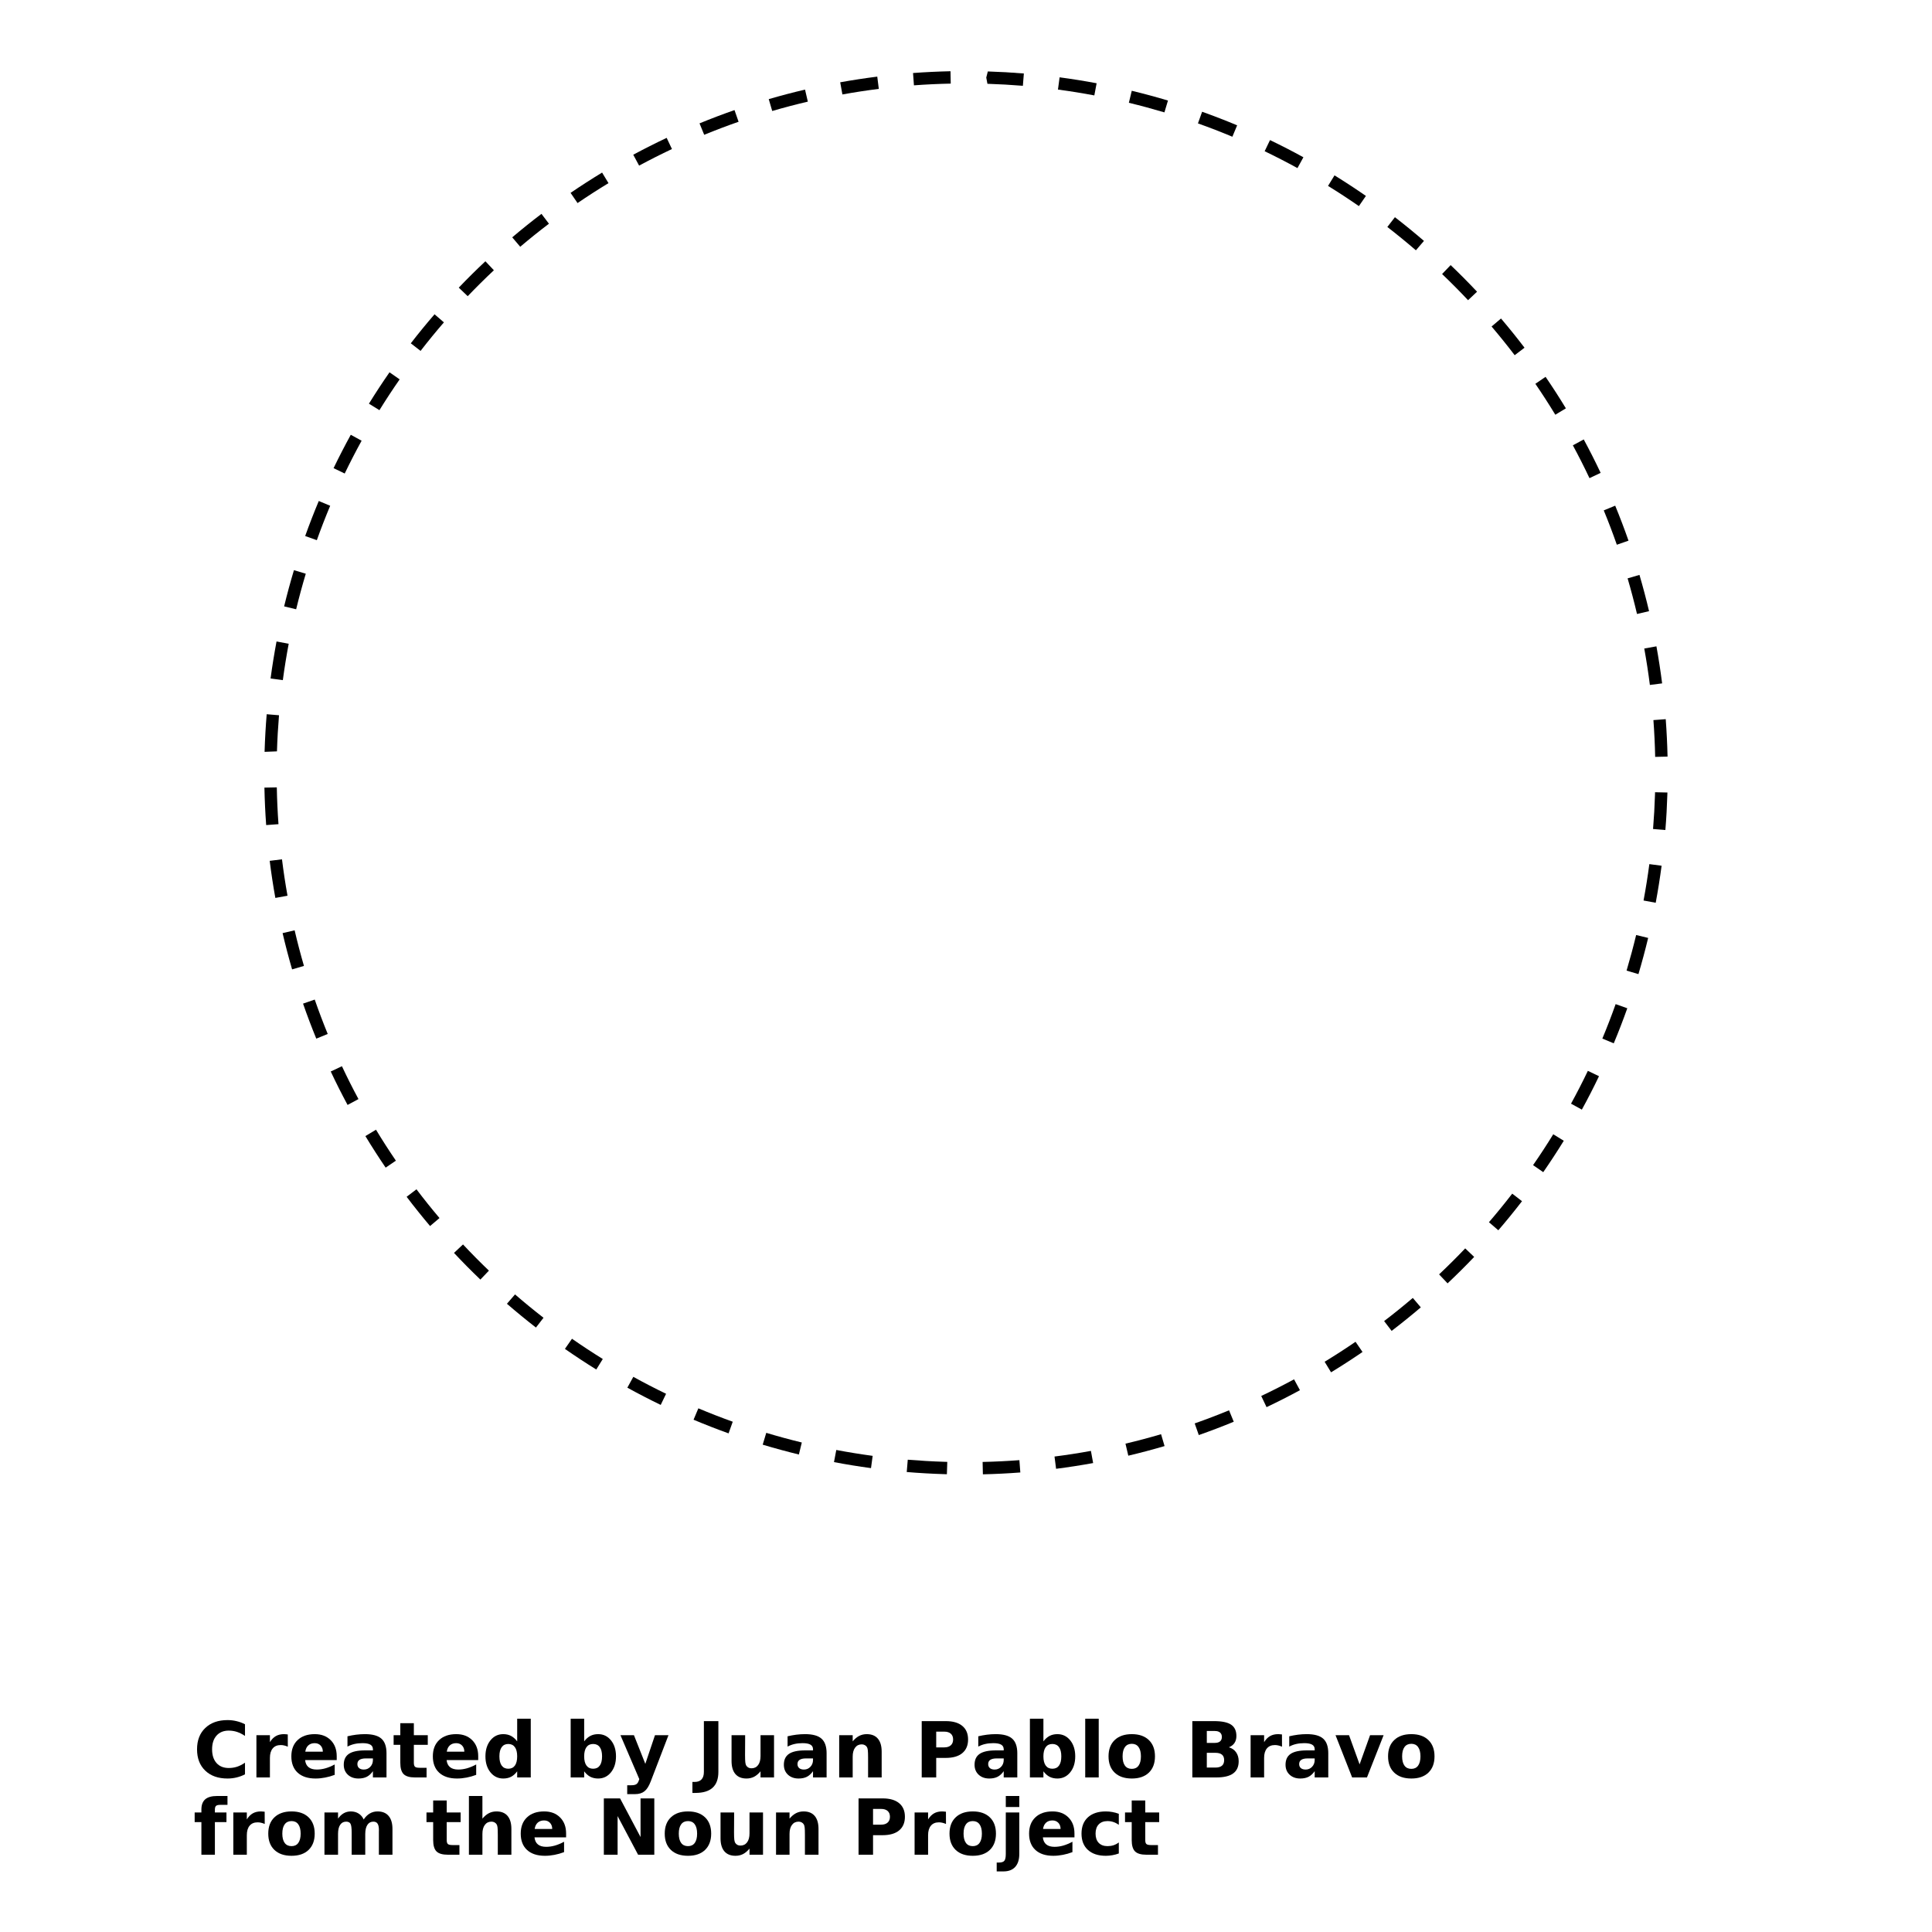
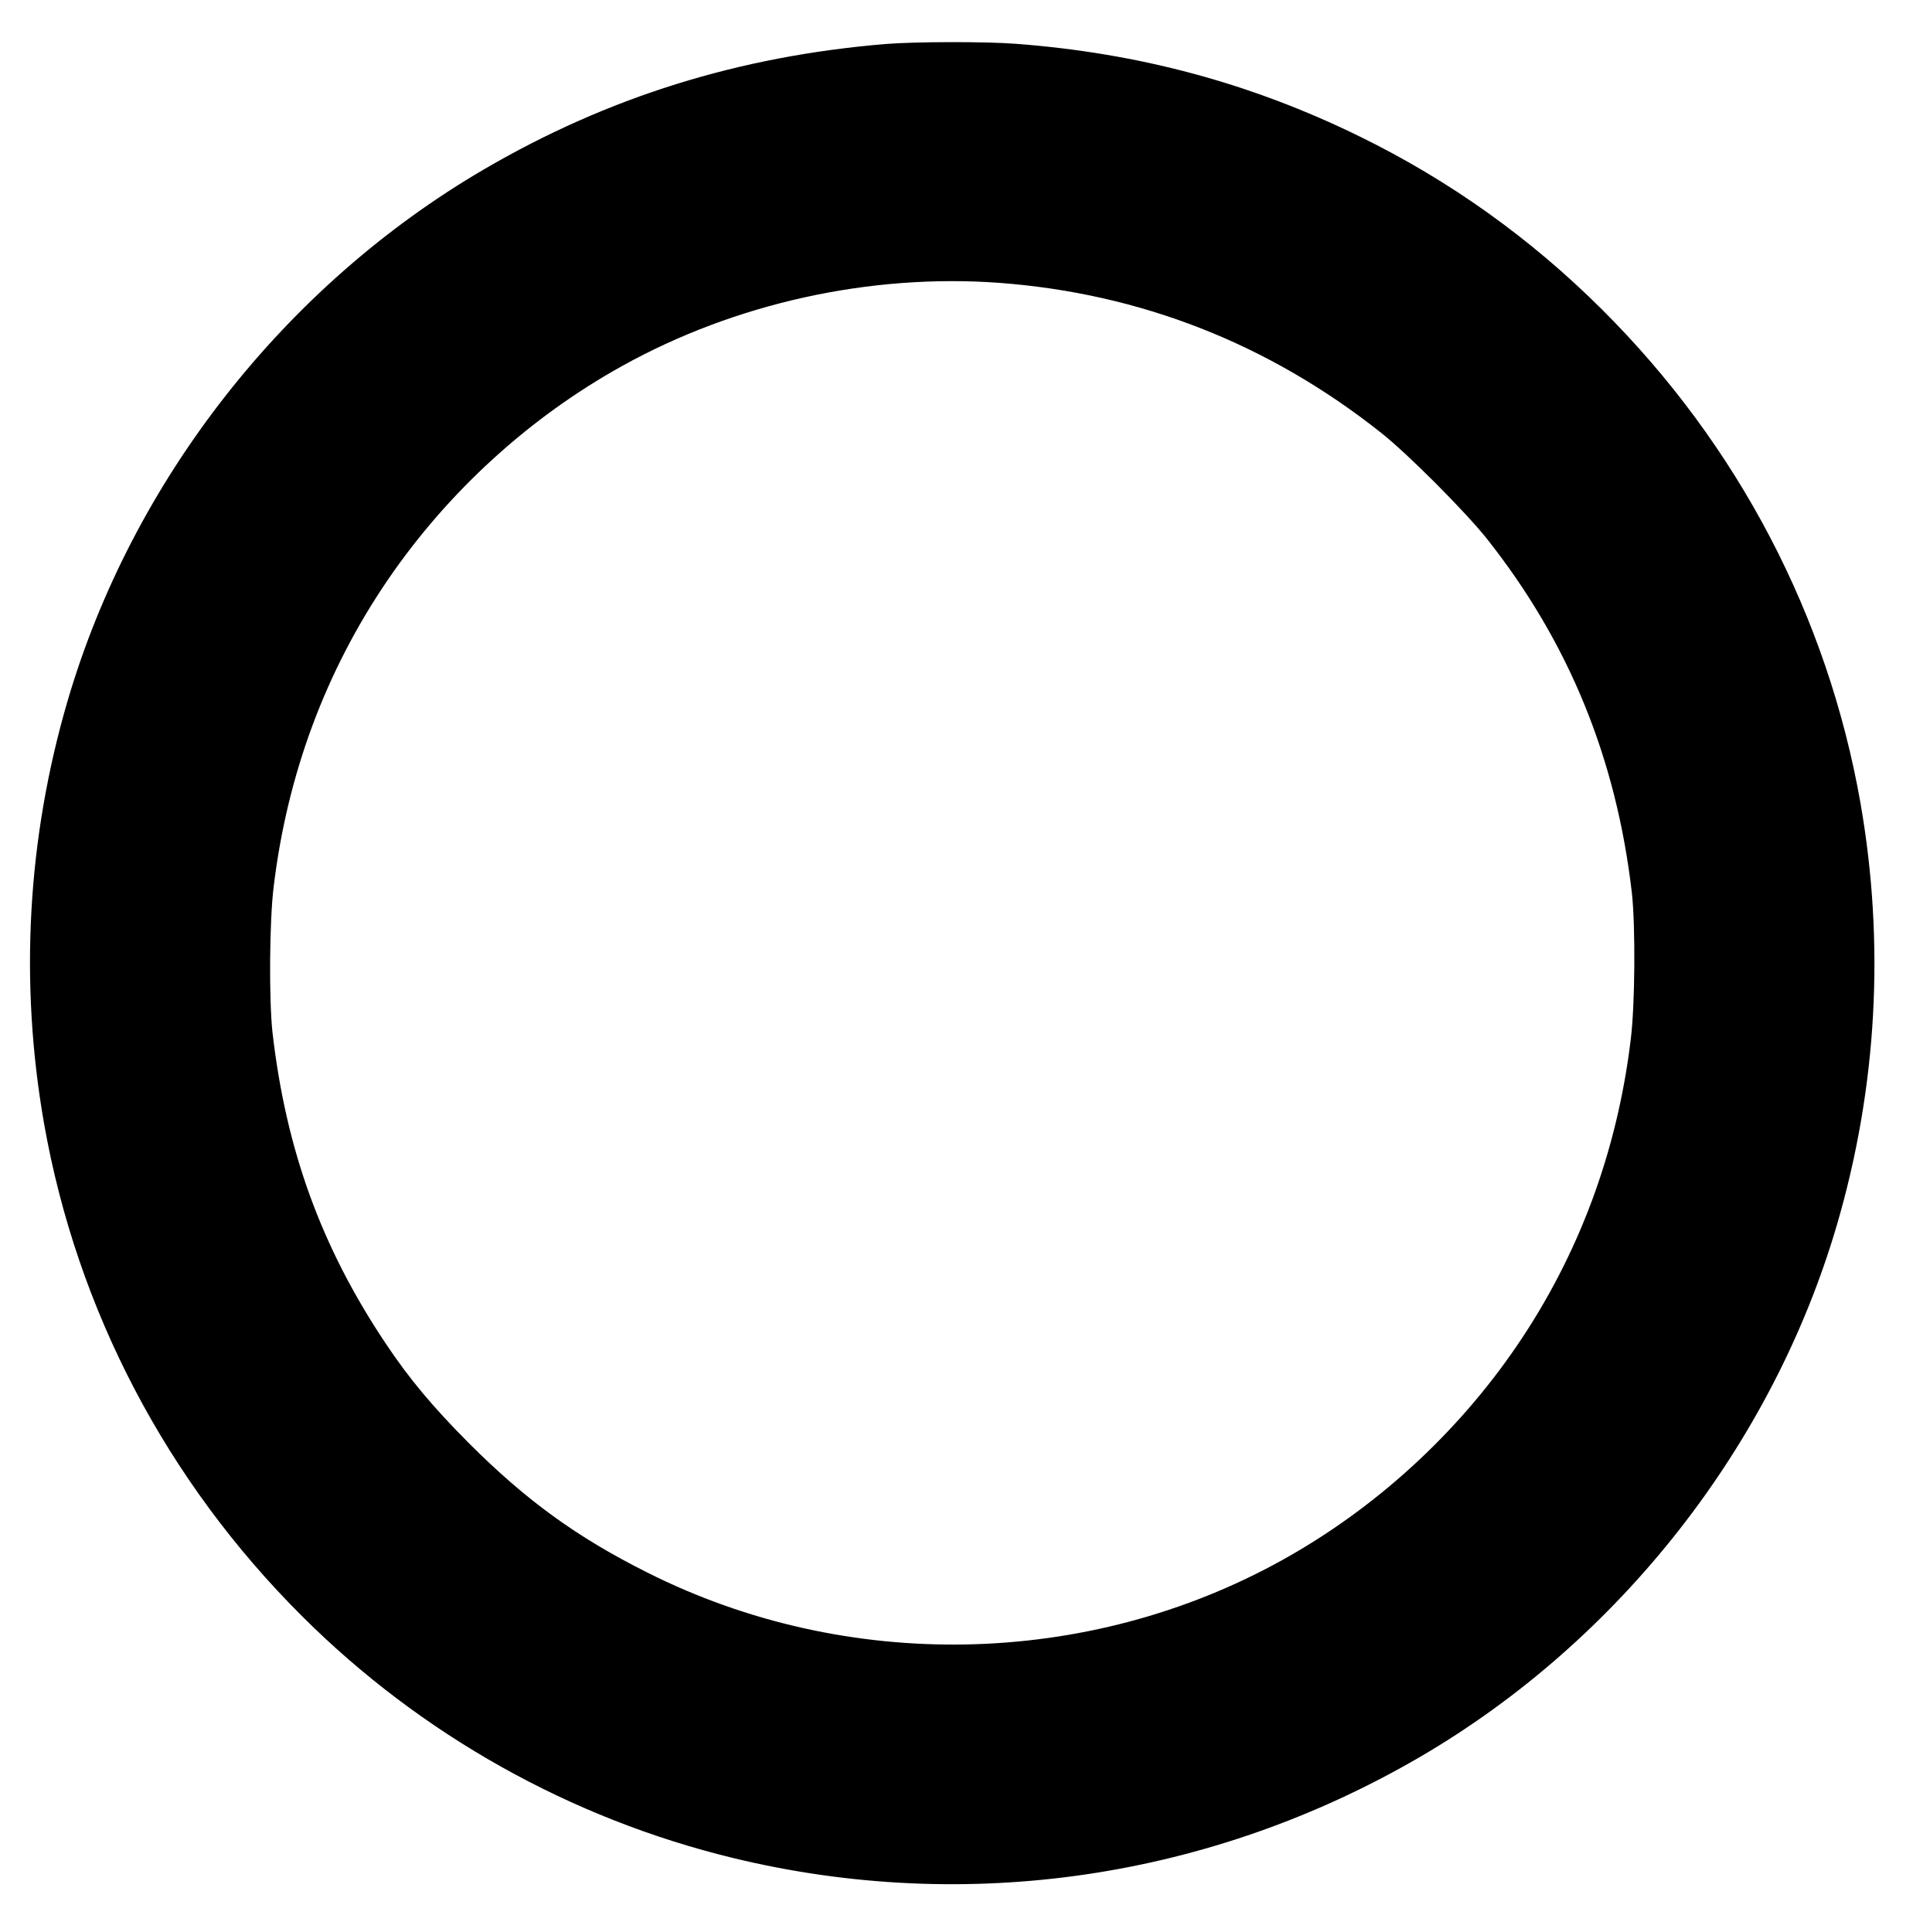
- <svg xmlns="http://www.w3.org/2000/svg" xmlns:xlink="http://www.w3.org/1999/xlink" width="700pt" height="700pt" version="1.1" viewBox="0 0 700 700">
-   <defs>
-     <symbol id="v" overflow="visible">
-       <path d="m18.766-1.125c-0.969 0.5-1.98 0.875-3.031 1.125-1.043 0.258-2.137 0.391-3.281 0.391-3.398 0-6.09-0.945-8.078-2.844-1.992-1.906-2.984-4.484-2.984-7.734 0-3.258 0.992-5.836 2.984-7.734 1.988-1.906 4.68-2.859 8.078-2.859 1.145 0 2.238 0.133 3.281 0.391 1.051 0.25 2.062 0.625 3.031 1.125v4.219c-0.98-0.656-1.945-1.141-2.891-1.453-0.949-0.312-1.949-0.469-3-0.469-1.875 0-3.352 0.605-4.422 1.812-1.074 1.199-1.609 2.856-1.609 4.969 0 2.106 0.535 3.762 1.609 4.969 1.07 1.199 2.547 1.797 4.422 1.797 1.051 0 2.051-0.148 3-0.453 0.945-0.312 1.91-0.801 2.891-1.469z" />
-     </symbol>
-     <symbol id="d" overflow="visible">
-       <path d="m13.734-11.141c-0.438-0.195-0.871-0.344-1.297-0.438-0.418-0.102-0.84-0.156-1.266-0.156-1.262 0-2.231 0.406-2.906 1.219-0.68 0.805-1.016 1.953-1.016 3.453v7.062h-4.891v-15.312h4.891v2.516c0.625-1 1.344-1.727 2.156-2.188 0.82-0.469 1.801-0.703 2.938-0.703 0.164 0 0.344 0.012 0.531 0.031 0.195 0.012 0.477 0.039 0.844 0.078z" />
-     </symbol>
-     <symbol id="c" overflow="visible">
-       <path d="m17.641-7.703v1.406h-11.453c0.125 1.148 0.539 2.008 1.25 2.578 0.707 0.574 1.703 0.859 2.984 0.859 1.031 0 2.082-0.148 3.156-0.453 1.082-0.312 2.191-0.773 3.328-1.391v3.766c-1.156 0.438-2.312 0.766-3.469 0.984-1.156 0.227-2.312 0.344-3.469 0.344-2.773 0-4.93-0.703-6.469-2.109-1.531-1.406-2.297-3.379-2.297-5.922 0-2.5 0.754-4.461 2.266-5.891 1.508-1.438 3.582-2.156 6.219-2.156 2.406 0 4.332 0.73 5.781 2.188 1.445 1.449 2.172 3.383 2.172 5.797zm-5.031-1.625c0-0.926-0.273-1.672-0.812-2.234-0.543-0.57-1.25-0.859-2.125-0.859-0.949 0-1.719 0.266-2.312 0.797s-0.965 1.297-1.109 2.297z" />
-     </symbol>
-     <symbol id="b" overflow="visible">
-       <path d="m9.219-6.891c-1.023 0-1.793 0.172-2.312 0.516-0.512 0.344-0.766 0.855-0.766 1.531 0 0.625 0.207 1.117 0.625 1.469 0.414 0.344 0.988 0.516 1.719 0.516 0.926 0 1.703-0.328 2.328-0.984 0.633-0.664 0.953-1.492 0.953-2.484v-0.562zm7.469-1.844v8.734h-4.922v-2.266c-0.656 0.93-1.398 1.605-2.219 2.031-0.824 0.414-1.824 0.625-3 0.625-1.586 0-2.871-0.457-3.859-1.375-0.992-0.926-1.484-2.129-1.484-3.609 0-1.789 0.613-3.102 1.844-3.938 1.238-0.844 3.18-1.266 5.828-1.266h2.891v-0.391c0-0.77-0.309-1.332-0.922-1.688-0.617-0.363-1.57-0.547-2.859-0.547-1.055 0-2.031 0.105-2.938 0.312-0.898 0.211-1.73 0.523-2.5 0.938v-3.734c1.039-0.25 2.086-0.441 3.141-0.578 1.062-0.133 2.125-0.203 3.188-0.203 2.758 0 4.75 0.547 5.969 1.641 1.227 1.086 1.844 2.856 1.844 5.312z" />
-     </symbol>
-     <symbol id="e" overflow="visible">
-       <path d="m7.703-19.656v4.344h5.047v3.5h-5.047v6.5c0 0.711 0.141 1.188 0.422 1.438s0.836 0.375 1.672 0.375h2.516v3.5h-4.188c-1.938 0-3.312-0.398-4.125-1.203-0.805-0.812-1.203-2.18-1.203-4.109v-6.5h-2.422v-3.5h2.422v-4.344z" />
-     </symbol>
-     <symbol id="l" overflow="visible">
-       <path d="m12.766-13.078v-8.203h4.922v21.281h-4.922v-2.219c-0.668 0.906-1.406 1.57-2.219 1.984s-1.758 0.625-2.828 0.625c-1.887 0-3.434-0.75-4.641-2.25-1.211-1.5-1.812-3.426-1.812-5.781 0-2.363 0.602-4.297 1.812-5.797 1.207-1.5 2.754-2.25 4.641-2.25 1.062 0 2 0.215 2.812 0.641 0.82 0.43 1.566 1.086 2.234 1.969zm-3.219 9.922c1.039 0 1.836-0.379 2.391-1.141 0.551-0.77 0.828-1.883 0.828-3.344 0-1.457-0.277-2.566-0.828-3.328-0.555-0.77-1.352-1.156-2.391-1.156-1.043 0-1.84 0.387-2.391 1.156-0.555 0.762-0.828 1.871-0.828 3.328 0 1.461 0.273 2.574 0.828 3.344 0.551 0.762 1.348 1.141 2.391 1.141z" />
-     </symbol>
-     <symbol id="f" overflow="visible">
-       <path d="m10.5-3.156c1.051 0 1.852-0.379 2.406-1.141 0.551-0.77 0.828-1.883 0.828-3.344 0-1.457-0.277-2.566-0.828-3.328-0.555-0.77-1.355-1.156-2.406-1.156-1.055 0-1.859 0.387-2.422 1.156-0.555 0.773-0.828 1.883-0.828 3.328 0 1.449 0.273 2.559 0.828 3.328 0.562 0.773 1.367 1.156 2.422 1.156zm-3.25-9.922c0.676-0.883 1.422-1.539 2.234-1.969 0.82-0.426 1.766-0.641 2.828-0.641 1.895 0 3.445 0.75 4.656 2.25 1.207 1.5 1.812 3.434 1.812 5.797 0 2.356-0.605 4.281-1.812 5.781-1.211 1.5-2.762 2.25-4.656 2.25-1.062 0-2.008-0.211-2.828-0.625-0.812-0.426-1.559-1.086-2.234-1.984v2.219h-4.891v-21.281h4.891z" />
-     </symbol>
-     <symbol id="k" overflow="visible">
-       <path d="m0.344-15.312h4.891l4.125 10.391 3.5-10.391h4.891l-6.438 16.766c-0.648 1.695-1.402 2.883-2.266 3.562-0.867 0.688-2 1.031-3.406 1.031h-2.844v-3.219h1.531c0.832 0 1.438-0.137 1.812-0.406 0.383-0.262 0.68-0.73 0.891-1.406l0.141-0.422z" />
-     </symbol>
-     <symbol id="j" overflow="visible">
-       <path d="m2.578-20.406h5.25v18.422c0 2.539-0.695 4.441-2.078 5.703-1.375 1.258-3.461 1.891-6.25 1.891h-1.078v-3.984h0.828c1.094 0 1.922-0.309 2.484-0.922 0.562-0.605 0.844-1.5 0.844-2.688z" />
-     </symbol>
-     <symbol id="i" overflow="visible">
-       <path d="m2.188-5.969v-9.344h4.922v1.531c0 0.836-0.008 1.875-0.016 3.125-0.012 1.25-0.016 2.086-0.016 2.5 0 1.242 0.031 2.133 0.094 2.672 0.07 0.543 0.18 0.934 0.328 1.172 0.207 0.324 0.473 0.574 0.797 0.75 0.32 0.168 0.691 0.25 1.109 0.25 1.02 0 1.82-0.391 2.406-1.172 0.582-0.781 0.875-1.867 0.875-3.266v-7.562h4.891v15.312h-4.891v-2.219c-0.742 0.898-1.523 1.559-2.344 1.984-0.824 0.414-1.734 0.625-2.734 0.625-1.762 0-3.106-0.539-4.031-1.625-0.93-1.082-1.391-2.66-1.391-4.734z" />
-     </symbol>
-     <symbol id="h" overflow="visible">
-       <path d="m17.75-9.328v9.328h-4.922v-7.141c0-1.32-0.031-2.234-0.094-2.734s-0.168-0.867-0.312-1.109c-0.188-0.312-0.449-0.555-0.781-0.734-0.324-0.176-0.695-0.266-1.109-0.266-1.023 0-1.824 0.398-2.406 1.188-0.586 0.781-0.875 1.871-0.875 3.266v7.531h-4.891v-15.312h4.891v2.234c0.738-0.883 1.52-1.539 2.344-1.969 0.832-0.426 1.75-0.641 2.75-0.641 1.77 0 3.113 0.547 4.031 1.641 0.914 1.086 1.375 2.656 1.375 4.719z" />
-     </symbol>
-     <symbol id="g" overflow="visible">
-       <path d="m2.578-20.406h8.734c2.594 0 4.582 0.578 5.969 1.734 1.395 1.148 2.094 2.789 2.094 4.922 0 2.137-0.699 3.781-2.094 4.938-1.387 1.156-3.375 1.734-5.969 1.734h-3.484v7.078h-5.25zm5.25 3.812v5.703h2.922c1.02 0 1.805-0.25 2.359-0.75 0.562-0.5 0.844-1.203 0.844-2.109 0-0.914-0.281-1.617-0.844-2.109-0.555-0.488-1.34-0.734-2.359-0.734z" />
-     </symbol>
-     <symbol id="u" overflow="visible">
-       <path d="m2.359-21.281h4.891v21.281h-4.891z" />
-     </symbol>
-     <symbol id="a" overflow="visible">
-       <path d="m9.641-12.188c-1.086 0-1.914 0.391-2.484 1.172-0.574 0.781-0.859 1.906-0.859 3.375s0.285 2.594 0.859 3.375c0.57 0.773 1.398 1.156 2.484 1.156 1.062 0 1.875-0.383 2.438-1.156 0.57-0.781 0.859-1.906 0.859-3.375s-0.289-2.594-0.859-3.375c-0.562-0.781-1.375-1.172-2.438-1.172zm0-3.5c2.633 0 4.691 0.715 6.172 2.141 1.477 1.418 2.219 3.387 2.219 5.906 0 2.512-0.742 4.481-2.219 5.906-1.48 1.418-3.539 2.125-6.172 2.125-2.648 0-4.715-0.707-6.203-2.125-1.492-1.426-2.234-3.394-2.234-5.906 0-2.519 0.742-4.488 2.234-5.906 1.488-1.426 3.555-2.141 6.203-2.141z" />
-     </symbol>
-     <symbol id="t" overflow="visible">
-       <path d="m10.75-12.516c0.82 0 1.445-0.18 1.875-0.547 0.438-0.363 0.656-0.898 0.656-1.609 0-0.695-0.219-1.227-0.656-1.594-0.43-0.375-1.055-0.562-1.875-0.562h-2.922v4.312zm0.172 8.938c1.062 0 1.859-0.223 2.391-0.672 0.531-0.445 0.797-1.125 0.797-2.031 0-0.883-0.266-1.547-0.797-1.984-0.523-0.438-1.32-0.656-2.391-0.656h-3.094v5.344zm4.891-7.344c1.133 0.324 2.008 0.93 2.625 1.812 0.625 0.887 0.938 1.969 0.938 3.25 0 1.969-0.668 3.438-2 4.406-1.336 0.969-3.356 1.453-6.062 1.453h-8.734v-20.406h7.891c2.832 0 4.883 0.43 6.156 1.281 1.281 0.855 1.922 2.227 1.922 4.109 0 1-0.234 1.852-0.703 2.547-0.469 0.688-1.148 1.203-2.031 1.547z" />
-     </symbol>
-     <symbol id="s" overflow="visible">
-       <path d="m0.422-15.312h4.891l3.828 10.578 3.797-10.578h4.906l-6.031 15.312h-5.375z" />
-     </symbol>
-     <symbol id="r" overflow="visible">
-       <path d="m12.422-21.281v3.219h-2.703c-0.688 0-1.172 0.125-1.453 0.375-0.273 0.25-0.406 0.688-0.406 1.312v1.062h4.188v3.5h-4.188v11.812h-4.891v-11.812h-2.438v-3.5h2.438v-1.062c0-1.664 0.461-2.898 1.391-3.703 0.926-0.801 2.367-1.203 4.328-1.203z" />
-     </symbol>
-     <symbol id="q" overflow="visible">
-       <path d="m16.547-12.766c0.613-0.945 1.348-1.672 2.203-2.172 0.852-0.5 1.789-0.75 2.812-0.75 1.758 0 3.098 0.547 4.016 1.641 0.926 1.086 1.391 2.656 1.391 4.719v9.328h-4.922v-7.984-0.359c0.008-0.133 0.016-0.32 0.016-0.562 0-1.082-0.164-1.863-0.484-2.344-0.312-0.488-0.824-0.734-1.531-0.734-0.93 0-1.648 0.387-2.156 1.156-0.512 0.762-0.773 1.867-0.781 3.312v7.516h-4.922v-7.984c0-1.695-0.148-2.785-0.438-3.266-0.293-0.488-0.812-0.734-1.562-0.734-0.938 0-1.664 0.387-2.172 1.156-0.512 0.762-0.766 1.859-0.766 3.297v7.531h-4.922v-15.312h4.922v2.234c0.602-0.863 1.289-1.516 2.062-1.953 0.781-0.438 1.641-0.656 2.578-0.656 1.062 0 2 0.258 2.812 0.766 0.812 0.512 1.426 1.23 1.844 2.156z" />
-     </symbol>
-     <symbol id="p" overflow="visible">
-       <path d="m17.75-9.328v9.328h-4.922v-7.109c0-1.344-0.031-2.266-0.094-2.766s-0.168-0.867-0.312-1.109c-0.188-0.312-0.449-0.555-0.781-0.734-0.324-0.176-0.695-0.266-1.109-0.266-1.023 0-1.824 0.398-2.406 1.188-0.586 0.781-0.875 1.871-0.875 3.266v7.531h-4.891v-21.281h4.891v8.203c0.738-0.883 1.52-1.539 2.344-1.969 0.832-0.426 1.75-0.641 2.75-0.641 1.77 0 3.113 0.547 4.031 1.641 0.914 1.086 1.375 2.656 1.375 4.719z" />
-     </symbol>
-     <symbol id="o" overflow="visible">
-       <path d="m2.578-20.406h5.875l7.422 14v-14h4.984v20.406h-5.875l-7.422-14v14h-4.984z" />
-     </symbol>
-     <symbol id="n" overflow="visible">
-       <path d="m2.359-15.312h4.891v15.031c0 2.051-0.496 3.617-1.484 4.703-0.98 1.082-2.406 1.625-4.281 1.625h-2.422v-3.219h0.859c0.926 0 1.562-0.211 1.906-0.625 0.352-0.418 0.531-1.246 0.531-2.484zm0-5.969h4.891v4h-4.891z" />
-     </symbol>
-     <symbol id="m" overflow="visible">
-       <path d="m14.719-14.828v3.984c-0.656-0.457-1.324-0.797-2-1.016-0.668-0.219-1.359-0.328-2.078-0.328-1.367 0-2.434 0.402-3.203 1.203-0.762 0.793-1.141 1.906-1.141 3.344 0 1.43 0.379 2.543 1.141 3.344 0.77 0.793 1.836 1.188 3.203 1.188 0.758 0 1.484-0.109 2.172-0.328 0.688-0.227 1.32-0.566 1.906-1.016v4c-0.762 0.281-1.539 0.488-2.328 0.625-0.781 0.145-1.574 0.219-2.375 0.219-2.762 0-4.922-0.707-6.484-2.125-1.555-1.414-2.328-3.383-2.328-5.906 0-2.531 0.773-4.504 2.328-5.922 1.562-1.414 3.723-2.125 6.484-2.125 0.801 0 1.594 0.074 2.375 0.219 0.781 0.137 1.555 0.352 2.328 0.641z" />
-     </symbol>
-   </defs>
-   <g>
-     <path d="m183.67 472.38c3.43 2.965 6.93 5.836 10.512 8.617l2.746-3.543c-3.516-2.731-6.961-5.555-10.324-8.465z" />
-     <path d="m166.22 104.22 3.238 3.094c3.078-3.211 6.238-6.344 9.484-9.395l-3.074-3.258c-3.301 3.094-6.516 6.285-9.648 9.559z" />
-     <path d="m185.59 85.992 2.898 3.414c3.391-2.875 6.859-5.66 10.406-8.352l-2.711-3.566c-3.602 2.734-7.137 5.57-10.594 8.504z" />
-     <path d="m133.67 146.26 3.805 2.352c2.348-3.789 4.789-7.516 7.328-11.16l-3.676-2.559c-2.578 3.711-5.066 7.5-7.457 11.367z" />
-     <path d="m204.68 488.73c3.715 2.582 7.504 5.074 11.359 7.469l2.363-3.805c-3.789-2.352-7.516-4.801-11.16-7.34z" />
-     <path d="m164.49 453.95c3.094 3.305 6.285 6.531 9.559 9.664l3.094-3.238c-3.211-3.078-6.344-6.238-9.383-9.488z" />
-     <path d="m148.84 124.39 3.543 2.746c2.723-3.523 5.547-6.973 8.453-10.336l-3.391-2.93c-2.961 3.426-5.828 6.934-8.605 10.52z" />
-     <path d="m147.33 433.62c2.734 3.606 5.566 7.141 8.488 10.598l3.422-2.898c-2.875-3.391-5.656-6.863-8.344-10.414z" />
-     <path d="m253.45 44.695 1.695 4.144c4.102-1.68 8.254-3.258 12.457-4.719l-1.477-4.234c-4.281 1.496-8.508 3.098-12.676 4.809z" />
-     <path d="m206.73 69.879 2.527 3.695c3.668-2.504 7.41-4.91 11.211-7.219l-2.32-3.828c-3.875 2.356-7.684 4.805-11.418 7.352z" />
-     <path d="m251.29 514.39c4.168 1.754 8.398 3.406 12.688 4.949l1.508-4.223c-4.211-1.508-8.367-3.129-12.457-4.852z" />
-     <path d="m276.34 523.43c4.32 1.297 8.691 2.488 13.109 3.566l1.062-4.352c-4.344-1.055-8.637-2.227-12.879-3.5z" />
-     <path d="m229.44 56.059 2.121 3.949c3.91-2.106 7.875-4.113 11.898-6.012l-1.914-4.047c-4.09 1.934-8.129 3.973-12.105 6.109z" />
-     <path d="m227.3 502.78c3.965 2.184 7.996 4.269 12.09 6.246l1.945-4.035c-4.019-1.941-7.984-3.988-11.871-6.137z" />
-     <path d="m597.78 248.17 4.441-0.57c-0.574-4.512-1.262-8.984-2.066-13.422l-4.406 0.797c0.789 4.363 1.469 8.758 2.031 13.195z" />
-     <path d="m100.29 285.28-4.484 0.086c0.094 4.551 0.301 9.078 0.633 13.574l4.461-0.328c-0.32-4.418-0.527-8.859-0.609-13.332z" />
-     <path d="m110.79 207.87-4.289-1.289c-1.297 4.324-2.484 8.695-3.555 13.121l4.352 1.051c1.055-4.34 2.219-8.633 3.492-12.883z" />
-     <path d="m101.09 259.15-4.461-0.371c-0.367 4.406-0.617 8.844-0.754 13.238l-0.012 0.395 4.484-0.18c0.137-4.394 0.387-8.75 0.742-13.082z" />
-     <path d="m104.6 233.25-4.406-0.832c-0.832 4.426-1.555 8.898-2.16 13.41l4.441 0.602c0.594-4.438 1.305-8.832 2.125-13.18z" />
-     <path d="m278.53 35.918 1.258 4.297c4.262-1.242 8.562-2.375 12.906-3.391l-1.016-4.363c-4.43 1.039-8.809 2.195-13.148 3.457z" />
-     <path d="m593.12 222.46 4.363-1.027c-1.043-4.426-2.203-8.805-3.473-13.137l-4.297 1.258c1.246 4.254 2.383 8.559 3.406 12.906z" />
-     <path d="m590.04 195.89c-1.5-4.277-3.106-8.504-4.824-12.676l-4.144 1.707c1.684 4.098 3.269 8.246 4.734 12.445z" />
-     <path d="m102.17 311.35-4.453 0.547c0.551 4.434 1.234 8.957 2.047 13.438l4.406-0.797c-0.785-4.363-1.453-8.766-2-13.188z" />
-     <path d="m119.83 388.22c1.926 4.102 3.965 8.145 6.102 12.117l3.949-2.121c-2.106-3.91-4.102-7.875-5.992-11.898z" />
-     <path d="m120.86 169.62 4.035 1.945c1.941-4.019 3.981-7.984 6.125-11.883l-3.926-2.156c-2.176 3.969-4.262 8.004-6.234 12.094z" />
-     <path d="m110.57 194.21 4.223 1.508c1.504-4.211 3.121-8.367 4.84-12.469l-4.133-1.727c-1.75 4.168-3.391 8.398-4.93 12.688z" />
-     <path d="m132.39 411.63c2.348 3.879 4.797 7.684 7.34 11.426l3.707-2.527c-2.5-3.664-4.906-7.406-7.207-11.215z" />
-     <path d="m109.8 363.63c1.48 4.277 3.086 8.508 4.797 12.688l4.144-1.695c-1.68-4.102-3.25-8.258-4.707-12.457z" />
-     <path d="m106.75 337.07-4.363 1.016c1.035 4.418 2.184 8.801 3.445 13.141l4.297-1.258c-1.238-4.254-2.367-8.555-3.379-12.898z" />
-     <path d="m599.7 274.23 4.484-0.098c-0.105-4.551-0.324-9.074-0.66-13.566l-4.461 0.34c0.324 4.402 0.543 8.848 0.637 13.324z" />
-     <path d="m555.46 422.15 3.688 2.547c2.574-3.719 5.059-7.516 7.441-11.379l-3.816-2.352c-2.34 3.801-4.777 7.531-7.312 11.184z" />
-     <path d="m540.43 118.3c2.875 3.391 5.672 6.859 8.367 10.395l3.566-2.711c-2.75-3.606-5.59-7.137-8.52-10.582z" />
-     <path d="m522.5 99.289c3.223 3.074 6.359 6.234 9.406 9.477l3.258-3.074c-3.102-3.297-6.293-6.512-9.57-9.641z" />
-     <path d="m539.47 442.83 3.402 2.922c2.949-3.43 5.812-6.945 8.582-10.539l-3.543-2.734c-2.727 3.527-5.535 6.977-8.441 10.352z" />
-     <path d="m501.49 478.65 2.723 3.555c3.598-2.75 7.125-5.59 10.57-8.527l-2.898-3.414c-3.387 2.887-6.848 5.68-10.395 8.387z" />
-     <path d="m521.41 461.73 3.074 3.258c3.293-3.106 6.504-6.301 9.637-9.582l-3.25-3.094c-3.07 3.231-6.227 6.367-9.461 9.418z" />
-     <path d="m502.66 82.238c3.527 2.731 6.973 5.547 10.348 8.449l2.922-3.402c-3.43-2.949-6.941-5.82-10.523-8.59z" />
-     <path d="m589.34 351.67 4.297 1.27c1.281-4.32 2.461-8.695 3.523-13.113l-4.352-1.051c-1.051 4.34-2.211 8.641-3.469 12.895z" />
-     <path d="m595.49 326.27 4.406 0.82c0.824-4.43 1.535-8.902 2.133-13.414l-4.441-0.59c-0.586 4.434-1.285 8.832-2.098 13.184z" />
-     <path d="m599.64 287.77c-0.133 4.223-0.367 8.418-0.707 12.594l4.461 0.359c0.352-4.242 0.586-8.516 0.715-12.785l0.027-0.797-4.484-0.098z" />
-     <path d="m481.17 67.359c3.797 2.34 7.523 4.785 11.18 7.316l2.547-3.688c-3.719-2.574-7.516-5.062-11.375-7.449z" />
-     <path d="m569.88 161.35c2.106 3.898 4.117 7.871 6.019 11.891l4.047-1.914c-1.938-4.098-3.981-8.133-6.129-12.109z" />
-     <path d="m580.56 376.29 4.133 1.727c1.723-4.102 3.367-8.379 4.906-12.703l-4.223-1.5c-1.508 4.254-3.129 8.445-4.816 12.477z" />
-     <path d="m569.21 399.88 3.926 2.156c2.144-3.898 4.234-7.973 6.211-12.109l-4.035-1.938c-1.945 4.066-4 8.062-6.102 11.891z" />
-     <path d="m556.29 139.06c2.512 3.668 4.922 7.406 7.231 11.207l3.828-2.32c-2.352-3.879-4.809-7.68-7.359-11.414z" />
-     <path d="m328.9 528.88-0.371 4.461c4.484 0.371 9.008 0.629 13.551 0.77l0.996 0.031 0.141-4.473-0.988-0.031c-4.477-0.141-8.922-0.398-13.328-0.758z" />
-     <path d="m383.32 32.453c4.434 0.59 8.828 1.297 13.176 2.117l0.832-4.406c-4.426-0.832-8.902-1.547-13.414-2.148z" />
-     <path d="m382.07 527.73 0.57 4.441c4.512-0.574 8.984-1.27 13.426-2.078l-0.809-4.406c-4.356 0.797-8.754 1.48-13.188 2.043z" />
-     <path d="m356.02 529.69 0.098 4.484c4.551-0.105 9.078-0.328 13.566-0.672l-0.34-4.461c-4.41 0.332-8.848 0.555-13.324 0.648z" />
-     <path d="m357.34 28.105 0.426 2.254c4.309 0.137 8.586 0.383 12.84 0.727l0.359-4.461c-4.32-0.355-8.672-0.602-13.059-0.738z" />
-     <path d="m330.81 26.457 0.328 4.461c4.418-0.324 8.863-0.535 13.332-0.625l-0.086-4.484c-4.555 0.102-9.078 0.316-13.574 0.648z" />
-     <path d="m304.42 29.816 0.797 4.406c4.363-0.789 8.762-1.461 13.191-2.019l-0.559-4.441c-4.504 0.57-8.988 1.254-13.43 2.055z" />
-     <path d="m302.17 529.75c4.43 0.844 8.898 1.57 13.41 2.176l0.602-4.441c-4.434-0.598-8.828-1.312-13.18-2.133z" />
-     <path d="m432.86 515.73 1.488 4.223c4.269-1.5 8.5-3.113 12.664-4.828l-1.707-4.144c-4.098 1.691-8.25 3.273-12.445 4.75z" />
-     <path d="m407.78 523.06 1.027 4.363c4.418-1.043 8.805-2.211 13.137-3.484l-1.27-4.297c-4.254 1.254-8.551 2.398-12.895 3.418z" />
-     <path d="m456.97 505.79 1.926 4.047c4.09-1.941 8.125-3.988 12.098-6.141l-2.133-3.938c-3.906 2.109-7.867 4.125-11.891 6.031z" />
-     <path d="m458.21 54.793c4.023 1.938 7.984 3.977 11.883 6.113l2.156-3.926c-3.965-2.184-8-4.254-12.102-6.223z" />
-     <path d="m434.04 44.711c4.211 1.5 8.371 3.113 12.473 4.828l1.727-4.133c-4.18-1.75-8.406-3.387-12.691-4.918z" />
-     <path d="m409.01 37.242c4.344 1.051 8.641 2.215 12.883 3.477l1.281-4.289c-4.32-1.297-8.695-2.473-13.113-3.543z" />
-     <path d="m479.94 493.39 2.328 3.828c3.867-2.356 7.668-4.816 11.398-7.371l-2.527-3.695c-3.664 2.508-7.398 4.922-11.199 7.238z" />
-     <use x="70" y="644" xlink:href="#v" />
-     <use x="90.547" y="644" xlink:href="#d" />
-     <use x="104.359" y="644" xlink:href="#c" />
-     <use x="123.348" y="644" xlink:href="#b" />
-     <use x="142.242" y="644" xlink:href="#e" />
-     <use x="155.625" y="644" xlink:href="#c" />
-     <use x="174.617" y="644" xlink:href="#l" />
-     <use x="204.406" y="644" xlink:href="#f" />
-     <use x="224.453" y="644" xlink:href="#k" />
-     <use x="252.453" y="644" xlink:href="#j" />
-     <use x="262.867" y="644" xlink:href="#i" />
-     <use x="282.805" y="644" xlink:href="#b" />
-     <use x="301.695" y="644" xlink:href="#h" />
-     <use x="331.379" y="644" xlink:href="#g" />
-     <use x="351.898" y="644" xlink:href="#b" />
-     <use x="370.797" y="644" xlink:href="#f" />
-     <use x="390.836" y="644" xlink:href="#u" />
-     <use x="400.438" y="644" xlink:href="#a" />
-     <use x="429.422" y="644" xlink:href="#t" />
-     <use x="450.762" y="644" xlink:href="#d" />
-     <use x="464.57" y="644" xlink:href="#b" />
-     <use x="483.465" y="644" xlink:href="#s" />
-     <use x="501.719" y="644" xlink:href="#a" />
-     <use x="70" y="672" xlink:href="#r" />
-     <use x="82.18" y="672" xlink:href="#d" />
-     <use x="95.992" y="672" xlink:href="#a" />
-     <use x="115.227" y="672" xlink:href="#q" />
-     <use x="154.148" y="672" xlink:href="#e" />
-     <use x="167.535" y="672" xlink:href="#p" />
-     <use x="187.469" y="672" xlink:href="#c" />
-     <use x="216.207" y="672" xlink:href="#o" />
-     <use x="239.641" y="672" xlink:href="#a" />
-     <use x="258.875" y="672" xlink:href="#i" />
-     <use x="278.812" y="672" xlink:href="#h" />
-     <use x="308.492" y="672" xlink:href="#g" />
-     <use x="329.016" y="672" xlink:href="#d" />
-     <use x="342.82" y="672" xlink:href="#a" />
-     <use x="362.059" y="672" xlink:href="#n" />
-     <use x="371.656" y="672" xlink:href="#c" />
-     <use x="390.648" y="672" xlink:href="#m" />
-     <use x="407.242" y="672" xlink:href="#e" />
+ <svg xmlns="http://www.w3.org/2000/svg" version="1.0" width="960pt" height="970pt" viewBox="0 0 960 970" preserveAspectRatio="xMidYMid meet">
+   <g transform="translate(0,970) scale(0.1,-0.1)" fill="#000000" stroke="none">
+     <path d="M4445 9479 c-735 -61 -1394 -266 -2015 -629 -1000 -584 -1767 -1563 -2091 -2670 -202 -690 -242 -1412 -118 -2120 165 -937 615 -1797 1297 -2476 596 -594 1347 -1015 2164 -1213 1174 -284 2399 -103 3448 509 1000 584 1767 1563 2091 2670 202 690 242 1412 118 2120 -165 937 -615 1797 -1297 2476 -357 356 -765 648 -1217 869 -545 267 -1106 418 -1724 465 -156 12 -510 11 -656 -1z m570 -1199 c709 -53 1353 -305 1918 -753 133 -105 420 -393 531 -532 411 -519 650 -1103 728 -1780 18 -164 16 -559 -6 -735 -68 -562 -261 -1082 -573 -1539 -301 -441 -710 -815 -1177 -1074 -976 -542 -2186 -566 -3187 -62 -355 178 -609 363 -895 649 -182 183 -300 324 -418 501 -323 483 -500 971 -568 1560 -18 164 -16 559 6 735 68 562 261 1082 573 1539 301 441 710 815 1177 1074 567 315 1244 464 1891 417z" />
  </g>
</svg>
